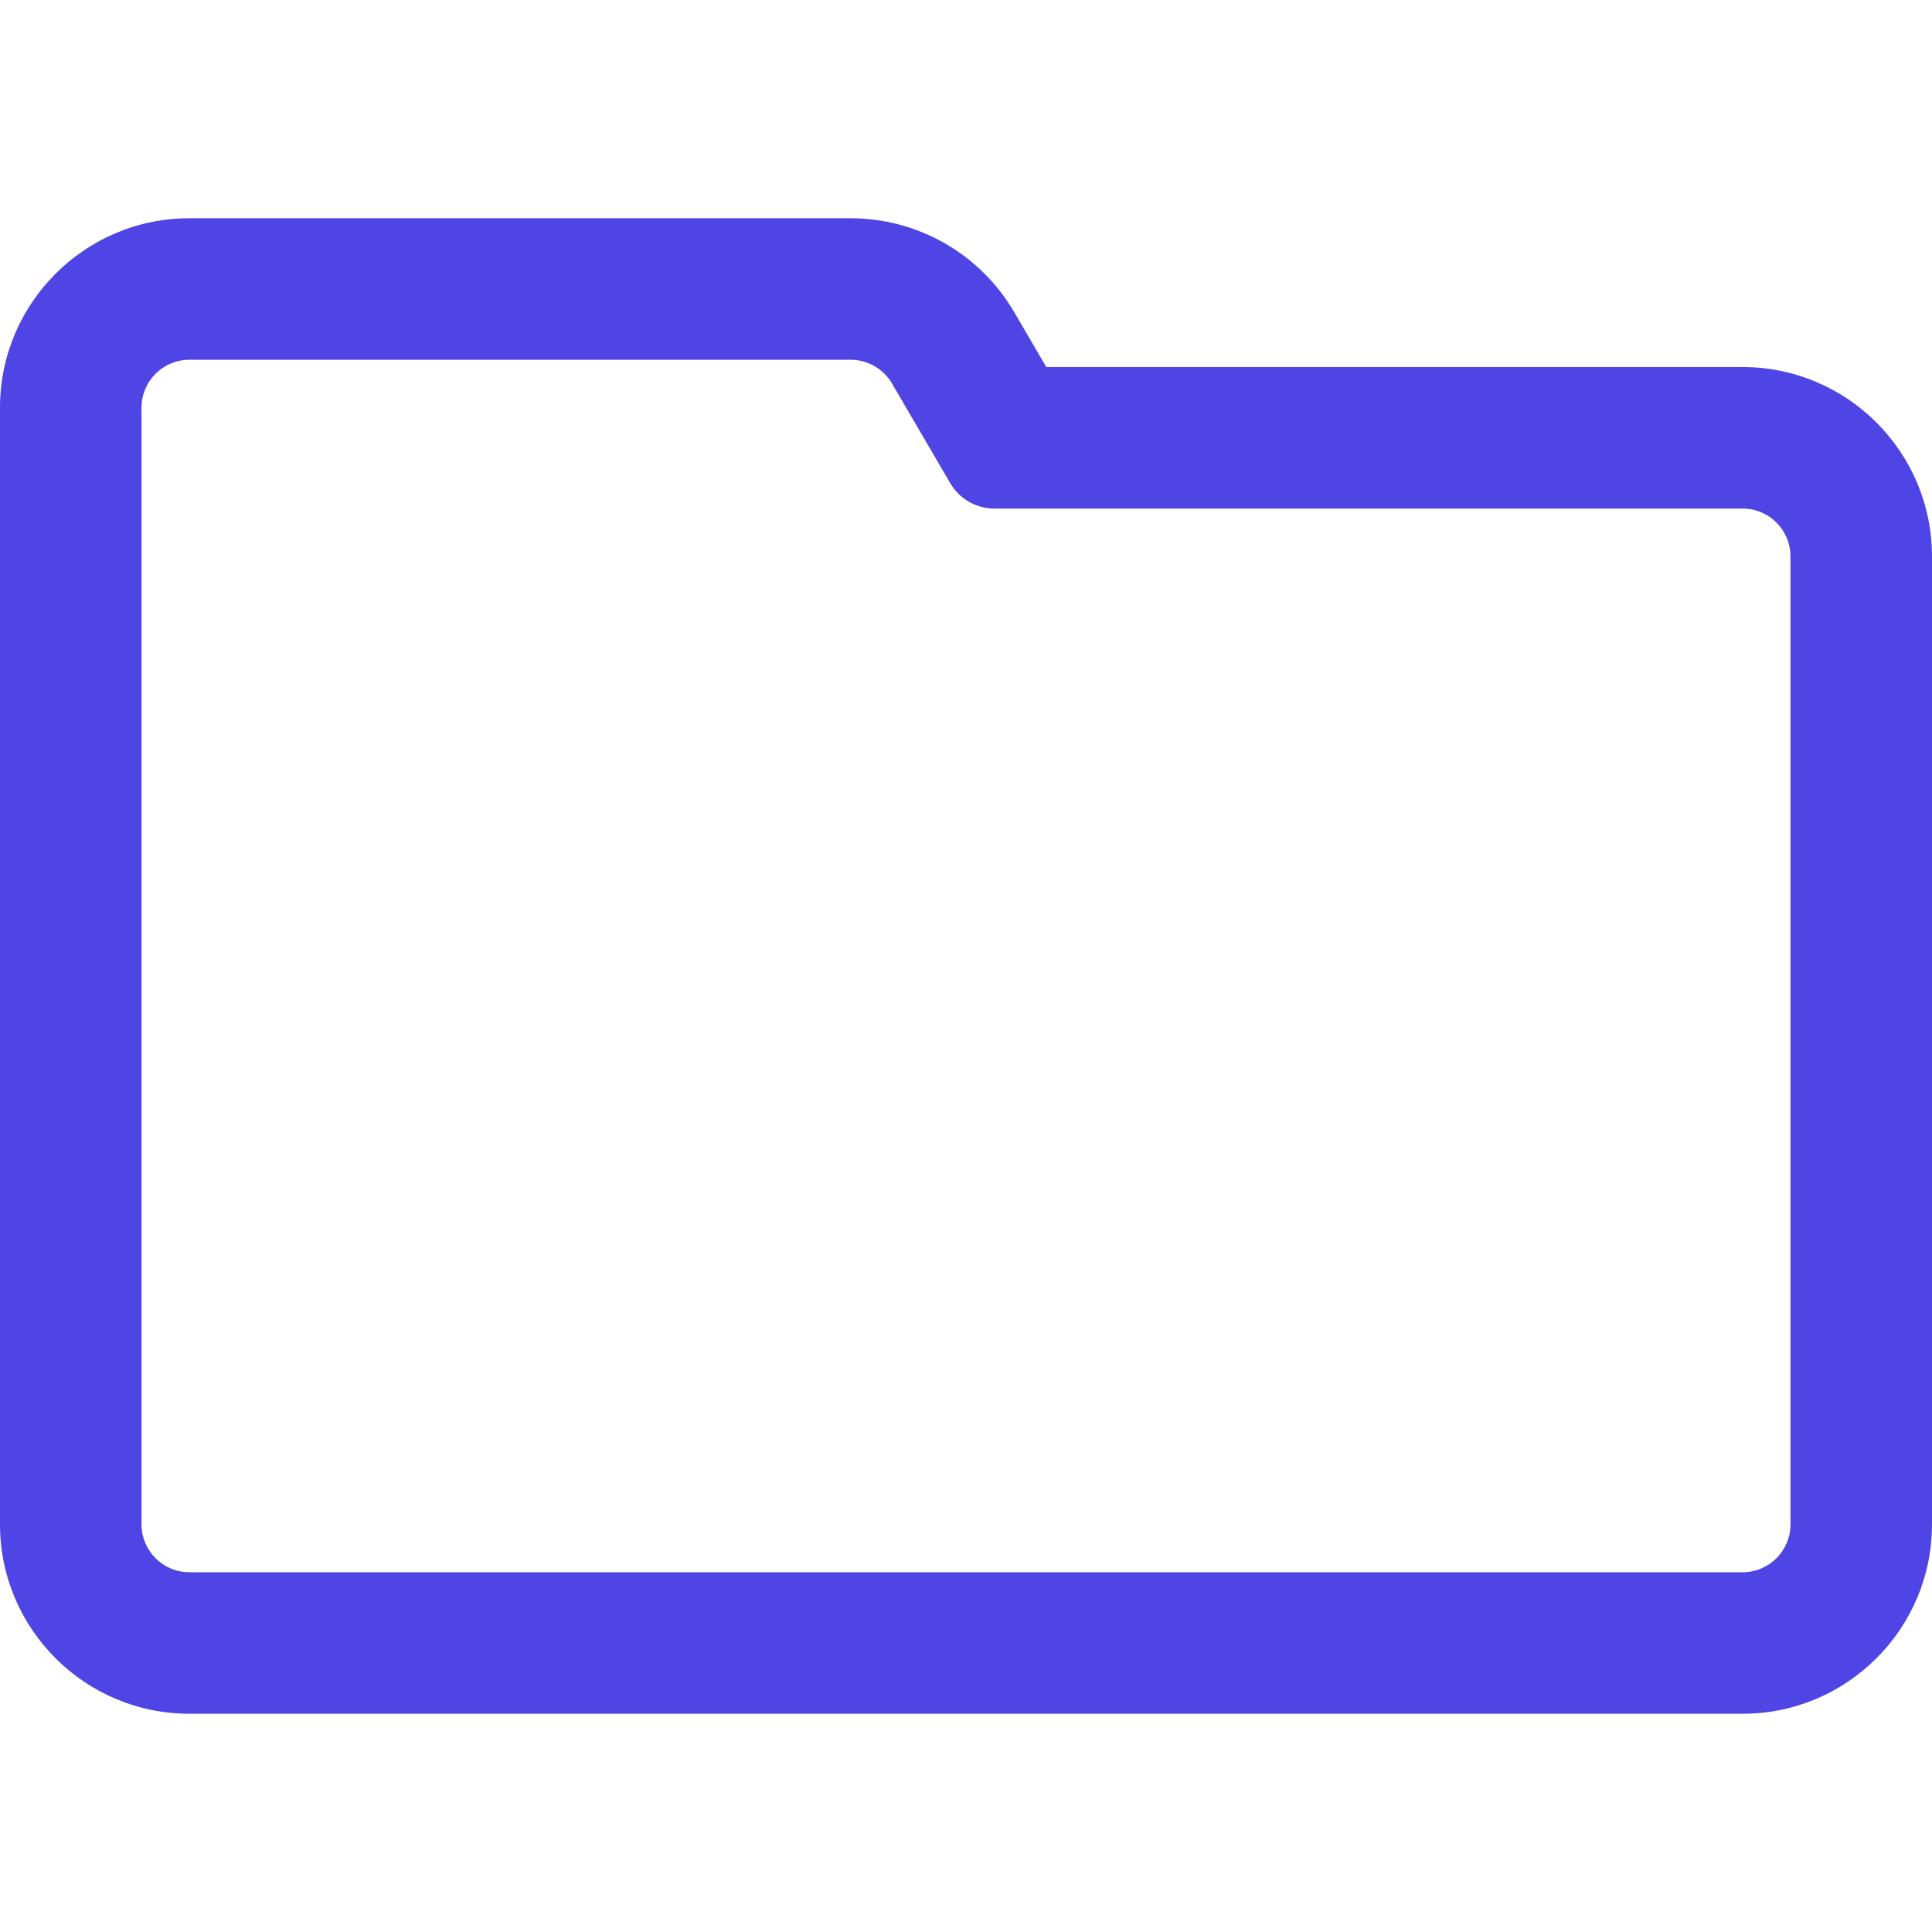
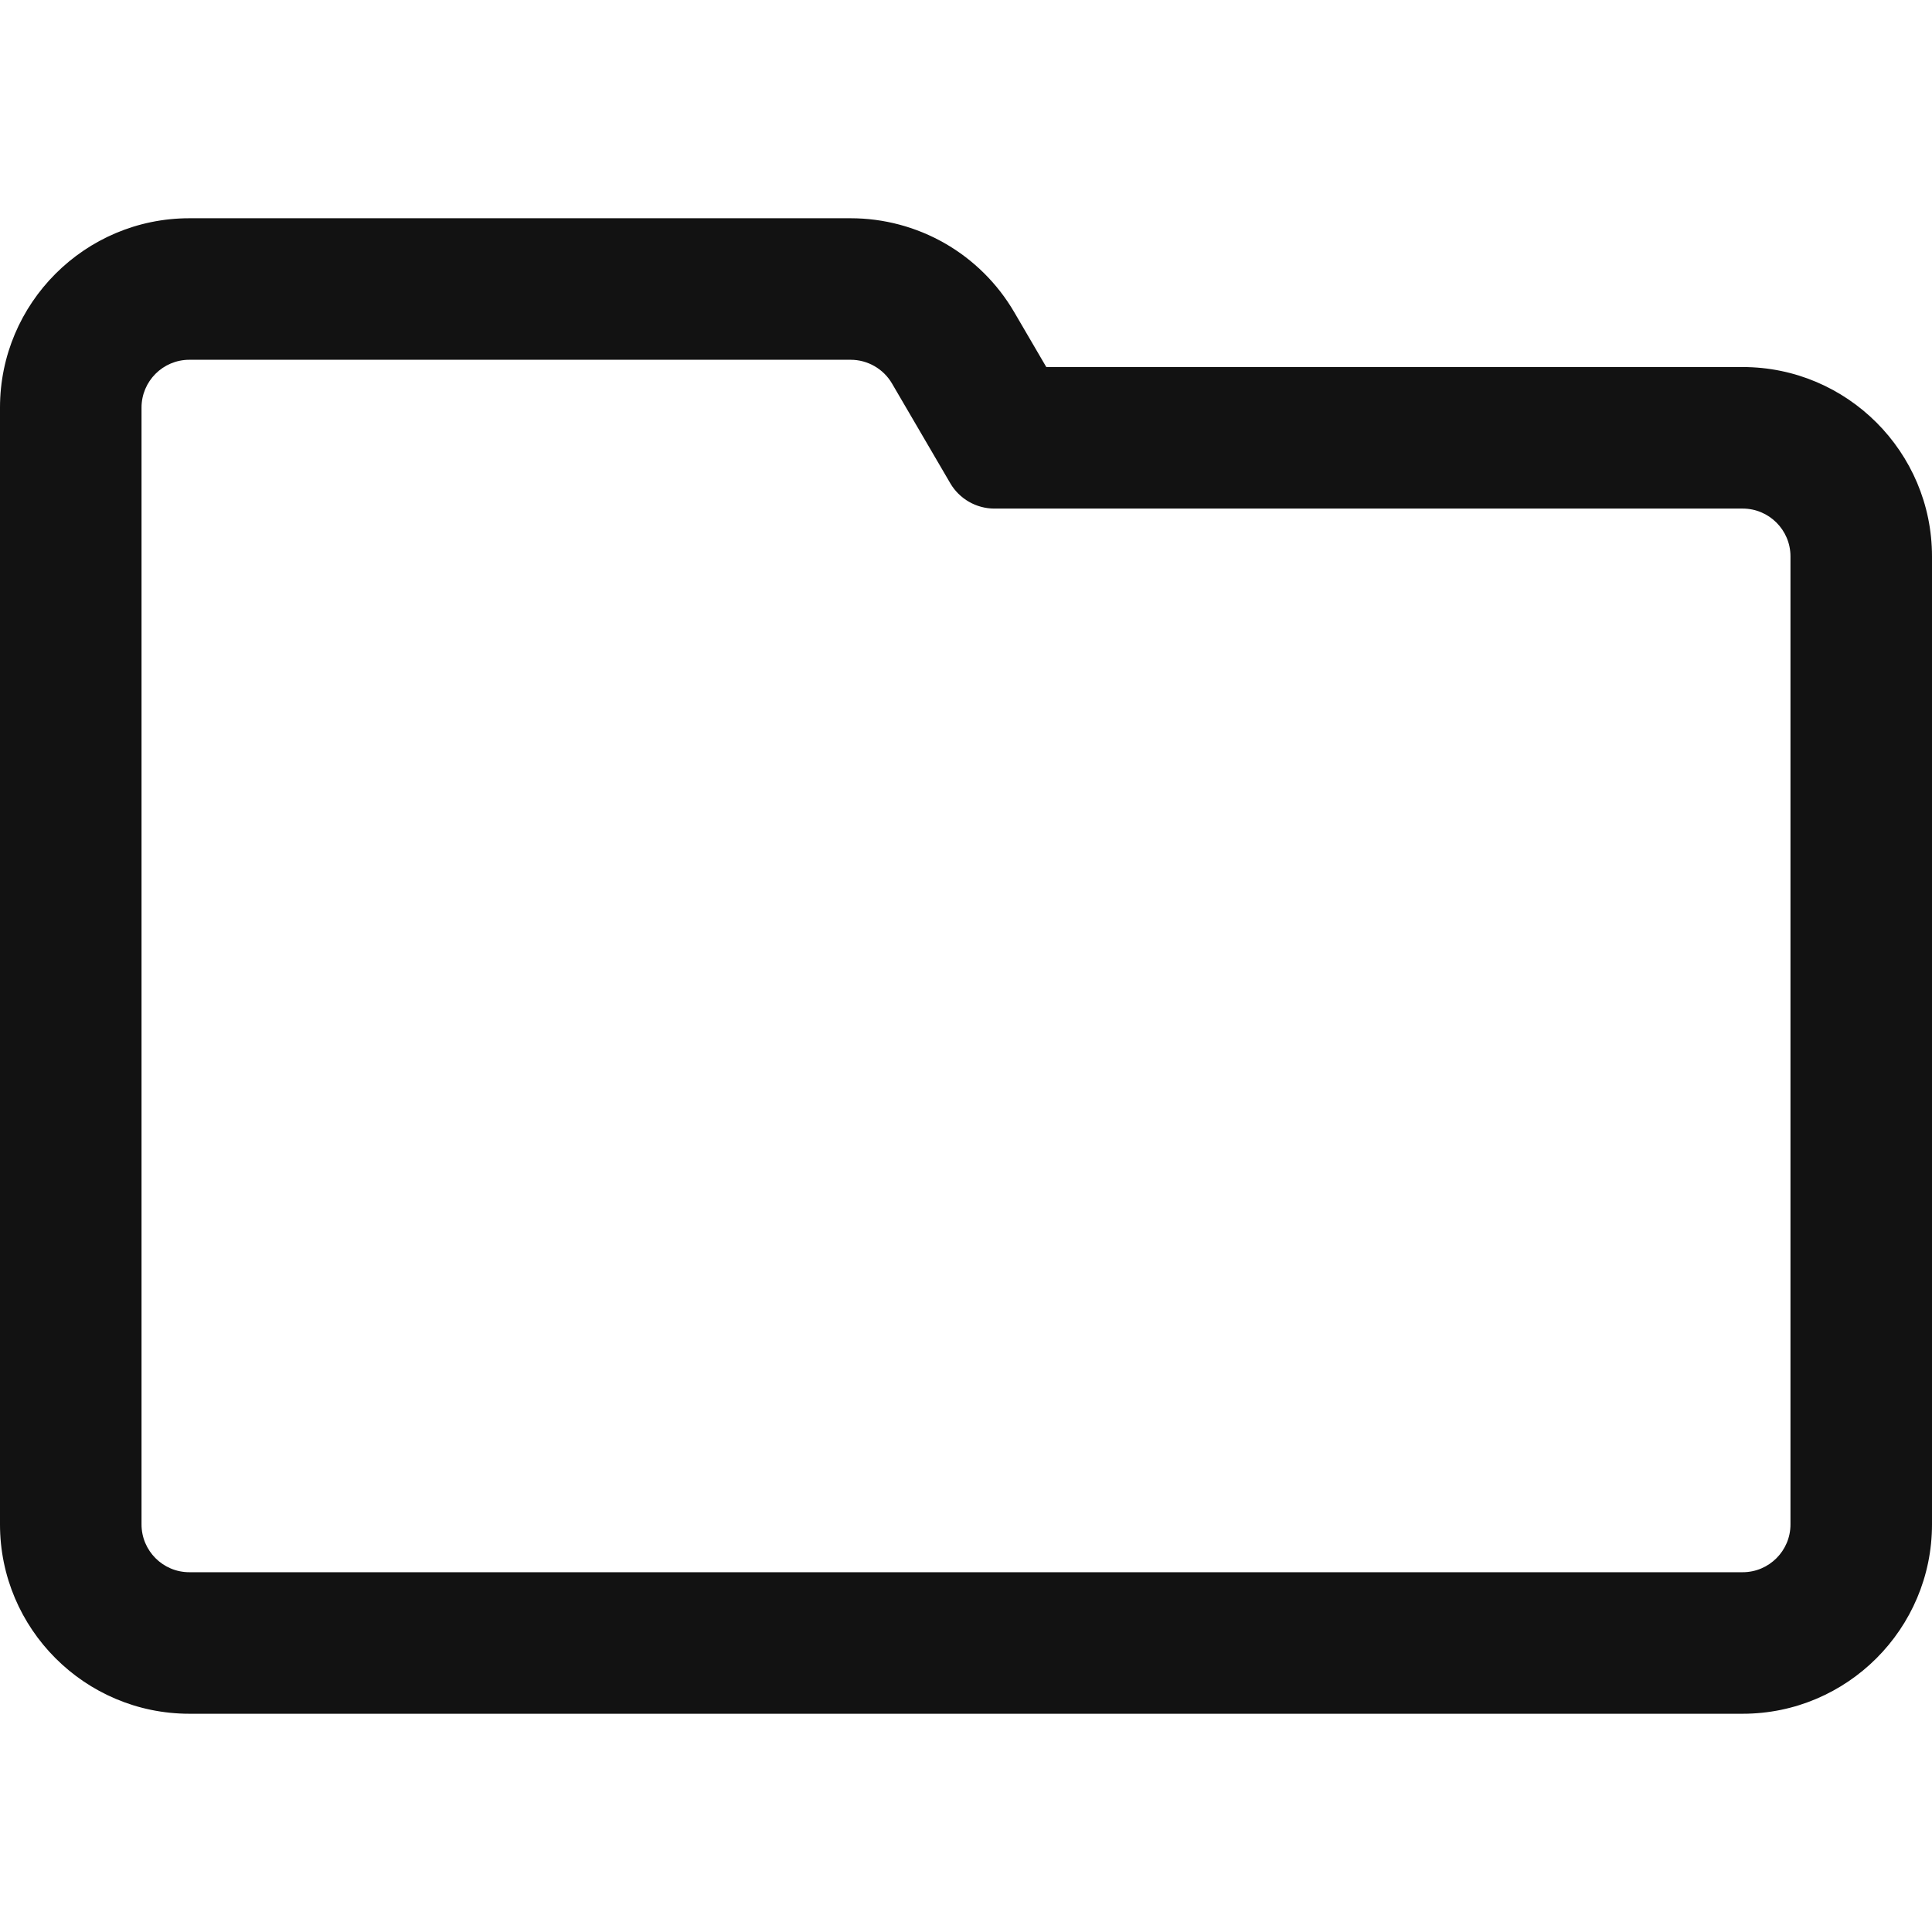
<svg xmlns="http://www.w3.org/2000/svg" version="1.1" id="Capa_1" x="0px" y="0px" width="598.465px" height="598.465px" viewBox="0 0 598.465 598.465" style="enable-background:new 0 0 598.465 598.465;" xml:space="preserve">
  <g>
    <g>
-       <path fill="#4F45E4" d="M58.64,530.358h481.185c32.058,0,58.14-26.082,58.14-58.141v-299.88c0-32.059-26.082-58.14-58.14-58.14H323.819    l-10.096-17.28c-5.114-8.754-12.467-16.05-21.261-21.097c-8.793-5.046-18.8-7.714-28.939-7.714H58.64    c-32.059,0-58.14,26.082-58.14,58.14v30.791v298.165v17.016C0.5,504.276,26.582,530.358,58.64,530.358z M43.34,455.202V157.038    v-30.791c0-8.45,6.85-15.3,15.3-15.3h204.883c5.438,0,10.468,2.886,13.21,7.582l18.069,30.927    c2.743,4.695,7.772,7.582,13.211,7.582h231.812c8.449,0,15.3,6.85,15.3,15.3v299.88c0,8.449-6.851,15.299-15.3,15.299H58.64    c-8.45,0-15.3-6.85-15.3-15.299V455.202z" />
-       <path fill="#4F45E4" d="M539.825,530.858H58.64C26.306,530.858,0,504.553,0,472.218V126.247c0-32.334,26.306-58.64,58.64-58.64h204.883    c10.226,0,20.319,2.69,29.188,7.781c8.87,5.091,16.285,12.448,21.443,21.278l9.951,17.032h215.719    c32.334,0,58.64,26.306,58.64,58.64v299.88C598.465,504.553,572.159,530.858,539.825,530.858z M58.64,68.606    C26.857,68.606,1,94.464,1,126.247v345.971c0,31.783,25.857,57.641,57.64,57.641h481.185c31.782,0,57.64-25.857,57.64-57.641    v-299.88c0-31.783-25.857-57.64-57.64-57.64H323.532l-10.24-17.527c-5.07-8.679-12.359-15.912-21.078-20.916    c-8.718-5.003-18.639-7.648-28.69-7.648H58.64z M539.825,488.017H58.64c-8.712,0-15.8-7.087-15.8-15.799V126.247    c0-8.712,7.088-15.8,15.8-15.8h204.883c5.594,0,10.822,3,13.642,7.83l18.069,30.926c2.643,4.524,7.54,7.334,12.779,7.334h231.812    c8.712,0,15.8,7.088,15.8,15.8v299.88C555.625,480.93,548.537,488.017,539.825,488.017z M58.64,111.447    c-8.161,0-14.8,6.639-14.8,14.8v345.971c0,8.16,6.639,14.799,14.8,14.799h481.185c8.161,0,14.8-6.639,14.8-14.799v-299.88    c0-8.161-6.639-14.8-14.8-14.8H308.014c-5.594,0-10.821-3-13.643-7.83l-18.069-30.927c-2.642-4.524-7.539-7.334-12.779-7.334    H58.64z" />
+       <path fill="#121212" d="M58.64,530.358h481.185c32.058,0,58.14-26.082,58.14-58.141v-299.88c0-32.059-26.082-58.14-58.14-58.14H323.819    l-10.096-17.28c-5.114-8.754-12.467-16.05-21.261-21.097c-8.793-5.046-18.8-7.714-28.939-7.714H58.64    c-32.059,0-58.14,26.082-58.14,58.14v30.791v298.165v17.016C0.5,504.276,26.582,530.358,58.64,530.358z M43.34,455.202V157.038    v-30.791c0-8.45,6.85-15.3,15.3-15.3h204.883c5.438,0,10.468,2.886,13.21,7.582l18.069,30.927    c2.743,4.695,7.772,7.582,13.211,7.582h231.812c8.449,0,15.3,6.85,15.3,15.3v299.88c0,8.449-6.851,15.299-15.3,15.299H58.64    c-8.45,0-15.3-6.85-15.3-15.299V455.202z" />
+       <path fill="#121212" d="M539.825,530.858H58.64C26.306,530.858,0,504.553,0,472.218V126.247c0-32.334,26.306-58.64,58.64-58.64h204.883    c10.226,0,20.319,2.69,29.188,7.781c8.87,5.091,16.285,12.448,21.443,21.278l9.951,17.032h215.719    c32.334,0,58.64,26.306,58.64,58.64v299.88C598.465,504.553,572.159,530.858,539.825,530.858z M58.64,68.606    C26.857,68.606,1,94.464,1,126.247v345.971c0,31.783,25.857,57.641,57.64,57.641h481.185c31.782,0,57.64-25.857,57.64-57.641    v-299.88c0-31.783-25.857-57.64-57.64-57.64H323.532l-10.24-17.527c-5.07-8.679-12.359-15.912-21.078-20.916    c-8.718-5.003-18.639-7.648-28.69-7.648H58.64z M539.825,488.017H58.64c-8.712,0-15.8-7.087-15.8-15.799V126.247    c0-8.712,7.088-15.8,15.8-15.8h204.883c5.594,0,10.822,3,13.642,7.83l18.069,30.926c2.643,4.524,7.54,7.334,12.779,7.334h231.812    c8.712,0,15.8,7.088,15.8,15.8v299.88C555.625,480.93,548.537,488.017,539.825,488.017z M58.64,111.447    c-8.161,0-14.8,6.639-14.8,14.8v345.971c0,8.16,6.639,14.799,14.8,14.799h481.185c8.161,0,14.8-6.639,14.8-14.799v-299.88    c0-8.161-6.639-14.8-14.8-14.8H308.014c-5.594,0-10.821-3-13.643-7.83l-18.069-30.927c-2.642-4.524-7.539-7.334-12.779-7.334    H58.64z" />
    </g>
  </g>
  <g>
</g>
  <g>
</g>
  <g>
</g>
  <g>
</g>
  <g>
</g>
  <g>
</g>
  <g>
</g>
  <g>
</g>
  <g>
</g>
  <g>
</g>
  <g>
</g>
  <g>
</g>
  <g>
</g>
  <g>
</g>
  <g>
</g>
</svg>
